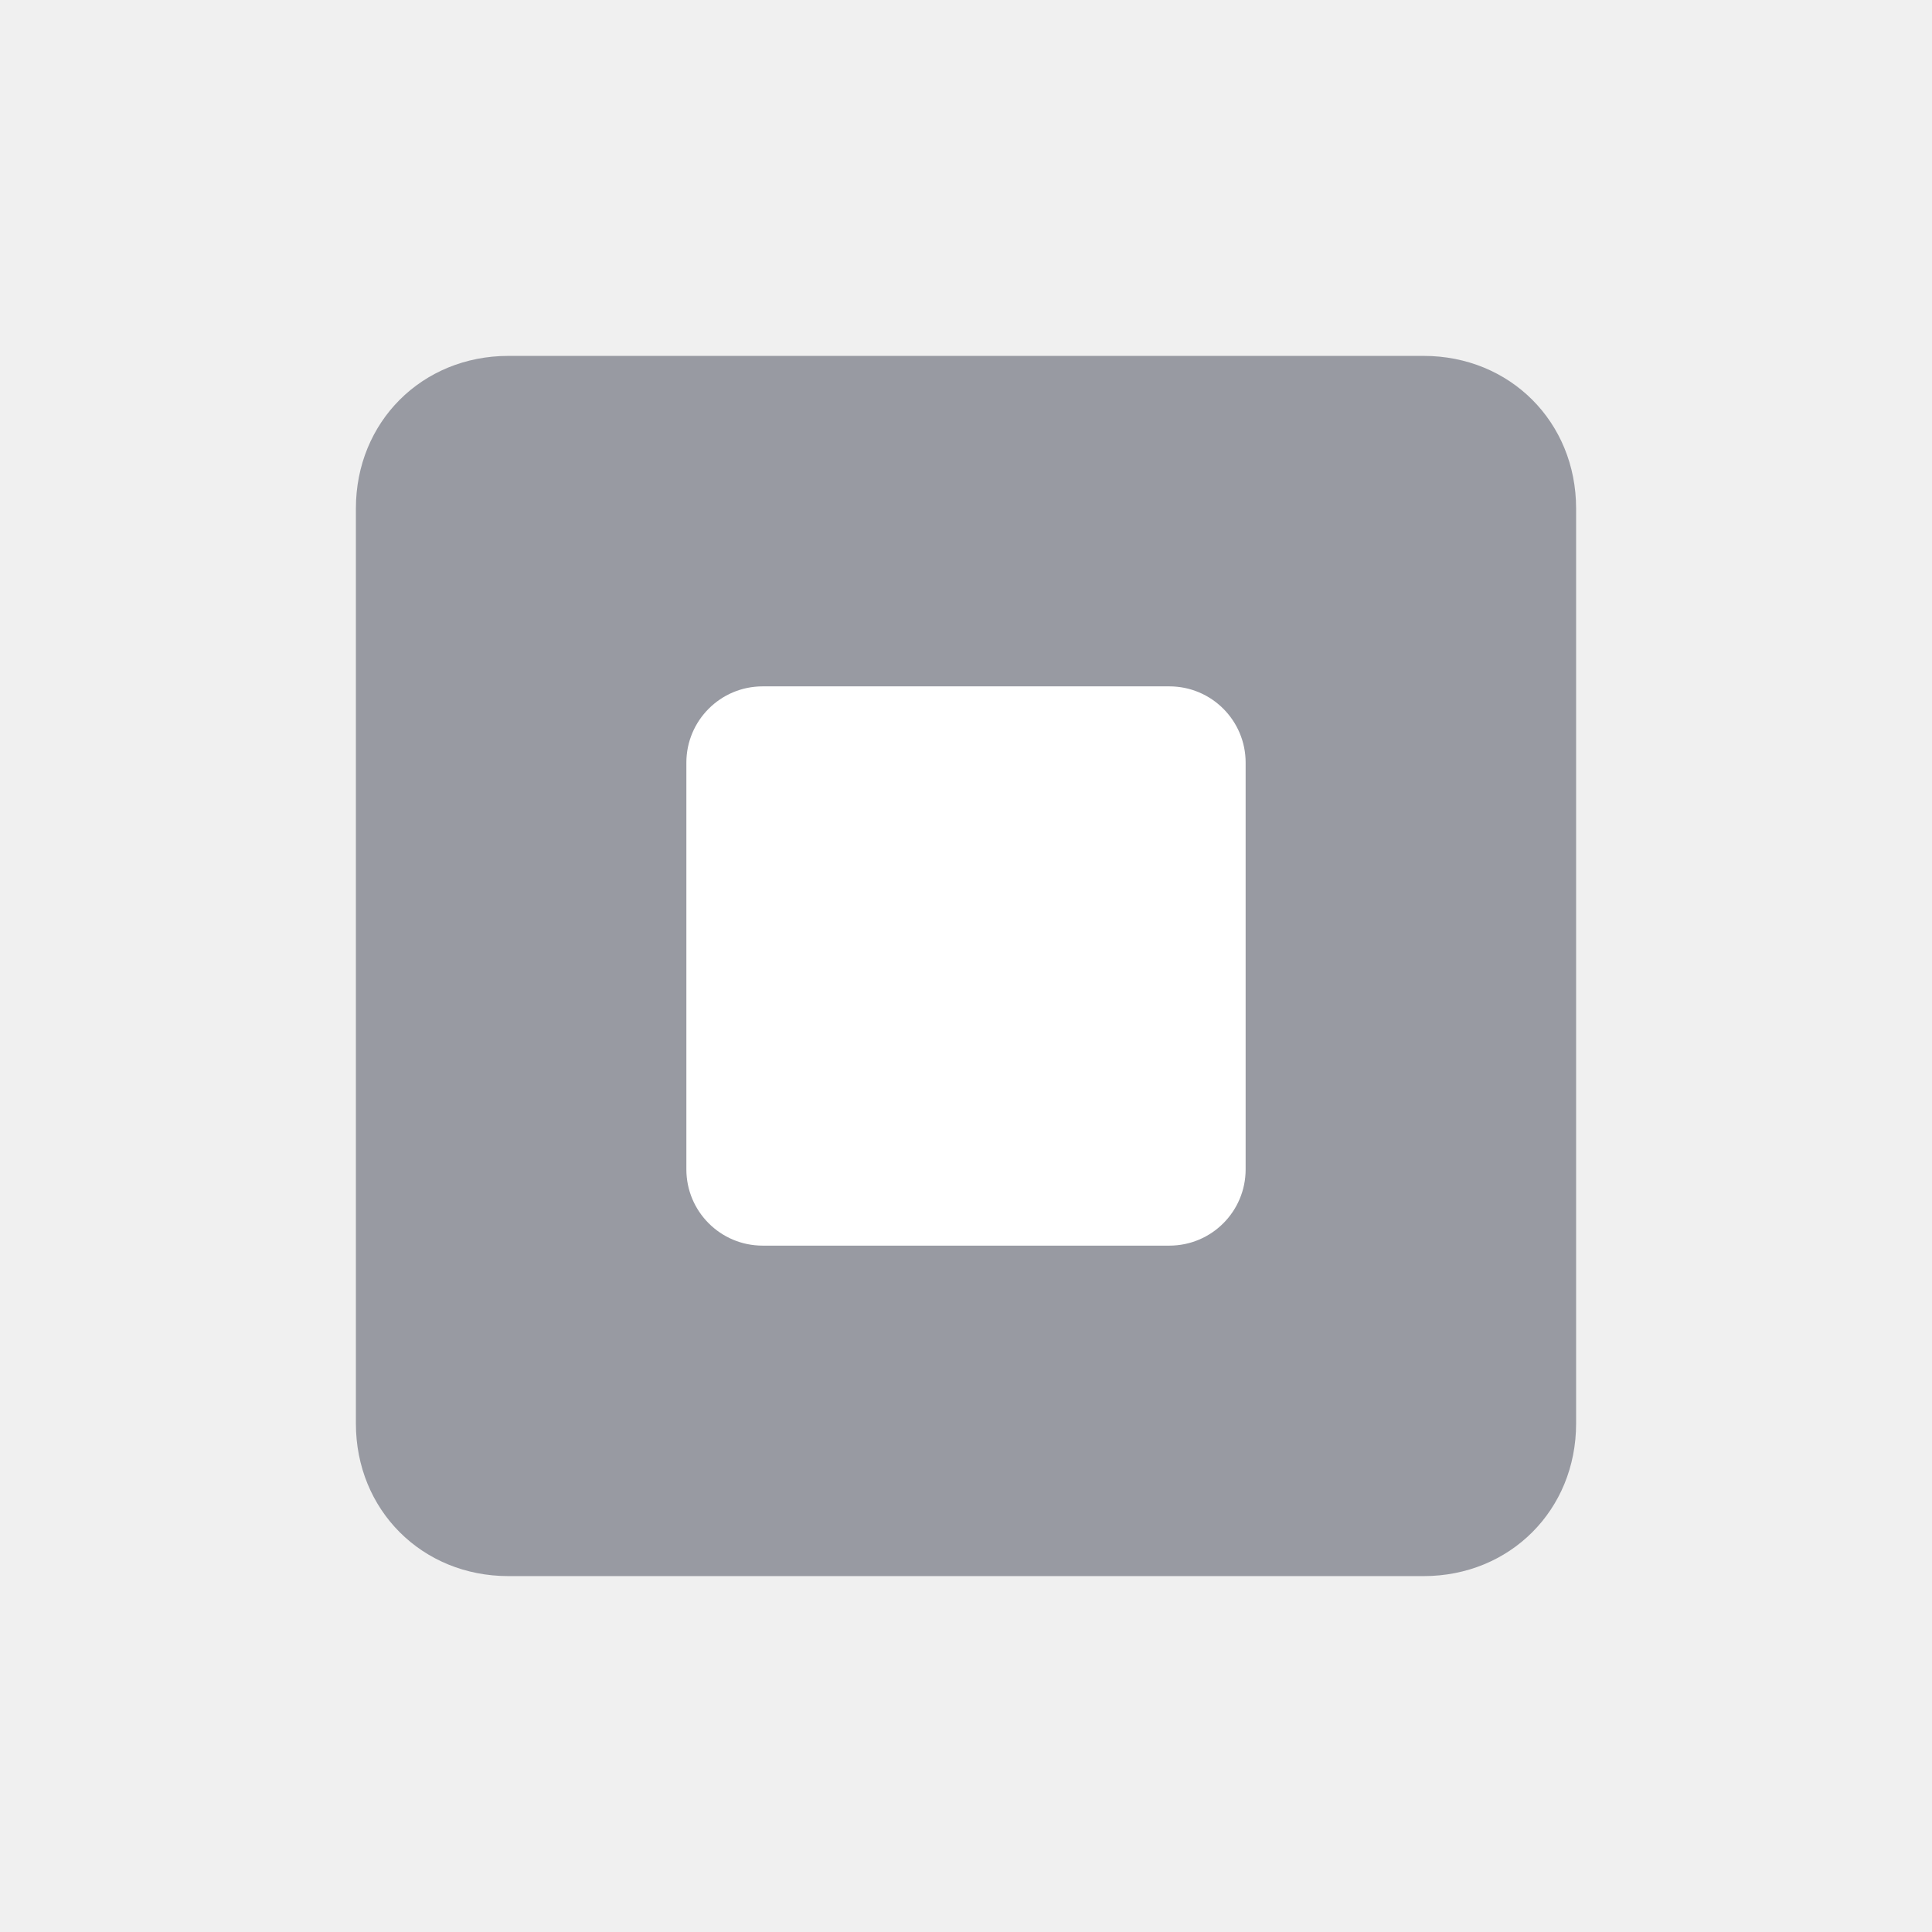
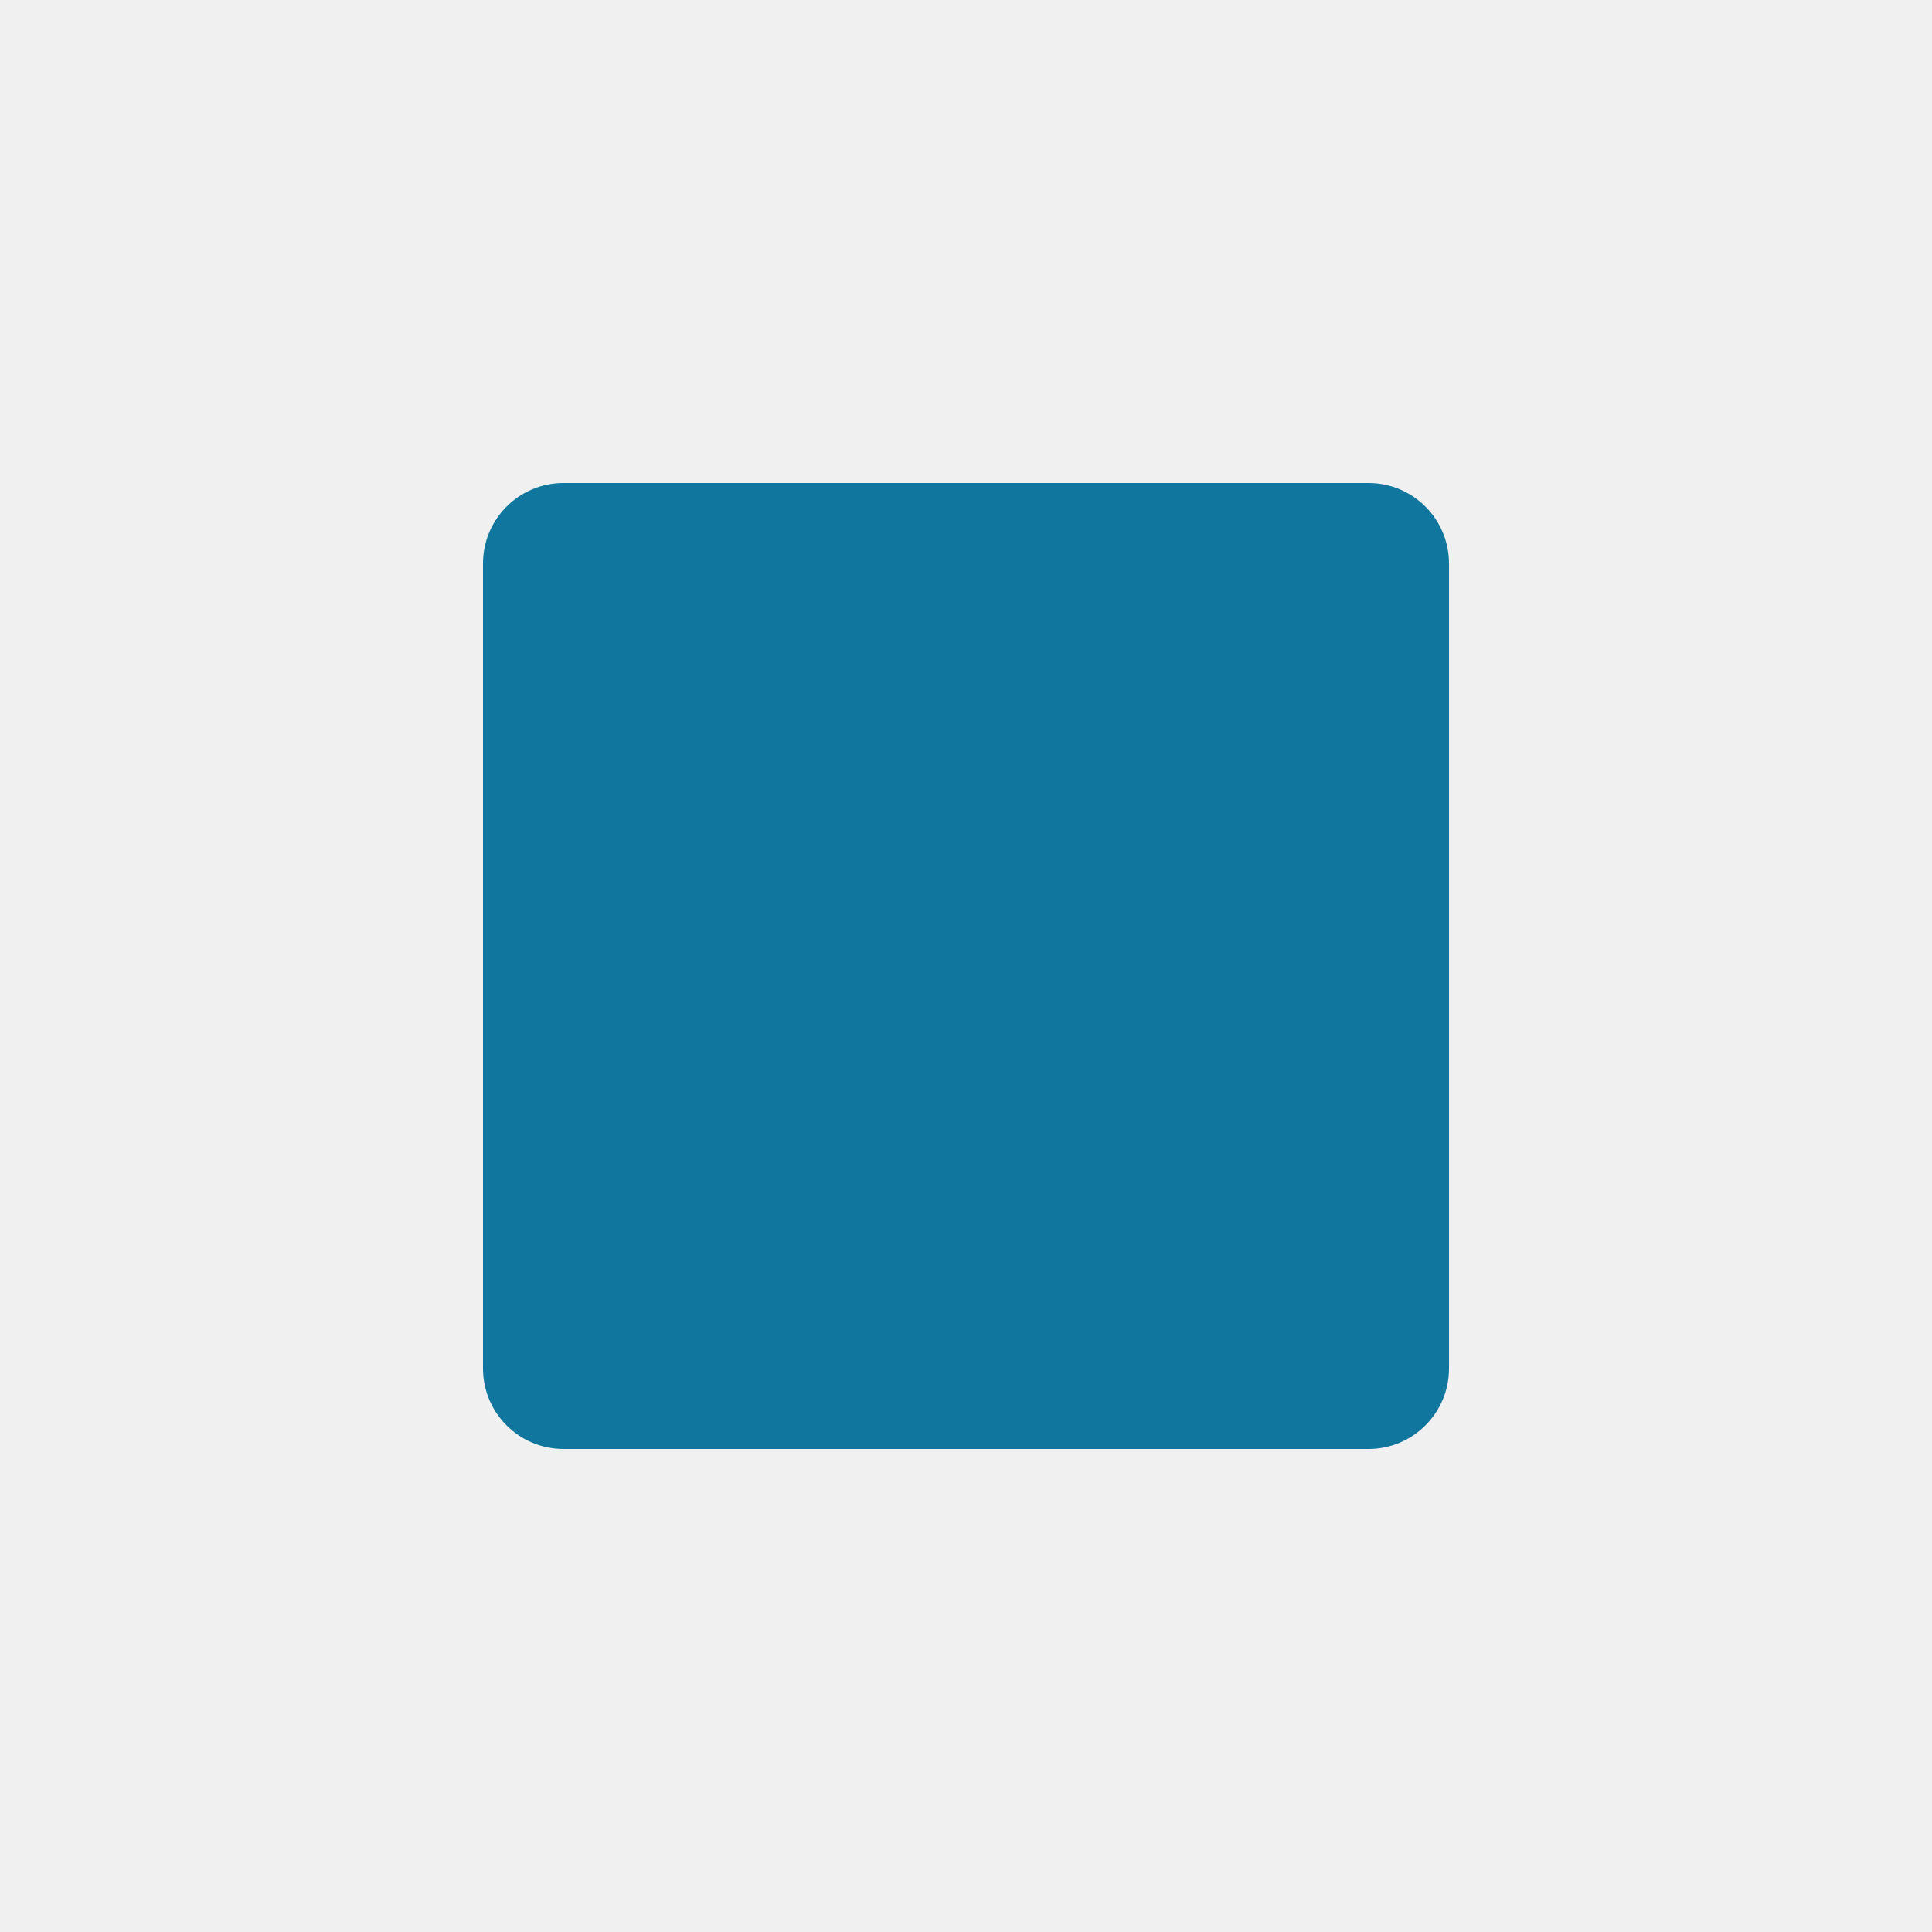
- <svg xmlns="http://www.w3.org/2000/svg" version="1.1" viewBox="0 0 38 38" style="enable-background:new 0 0 38 38;">
-   <style>.st0{fill:#989AA2;}.st1{fill:#FFFFFF;}</style>
-   <path class="st0" d="M10,7h18c1.7,0,3,1.3,3,3v18c0,1.7-1.3,3-3,3H10c-1.7,0-3-1.3-3-3V10C7,8.3,8.3,7,10,7z" />
-   <rect class="st1" x="13.5" y="13.5" width="11" height="11" rx="1.5" />
+ <svg xmlns="http://www.w3.org/2000/svg" viewBox="0 0 24 24" fill="#11769D">
+   <path d="M6 7V17C6 17.552 6.448 18 7 18H17C17.552 18 18 17.552 18 17V7C18 6.448 17.552 6 17 6H7C6.448 6 6 6.448 6 7Z" />
</svg>
